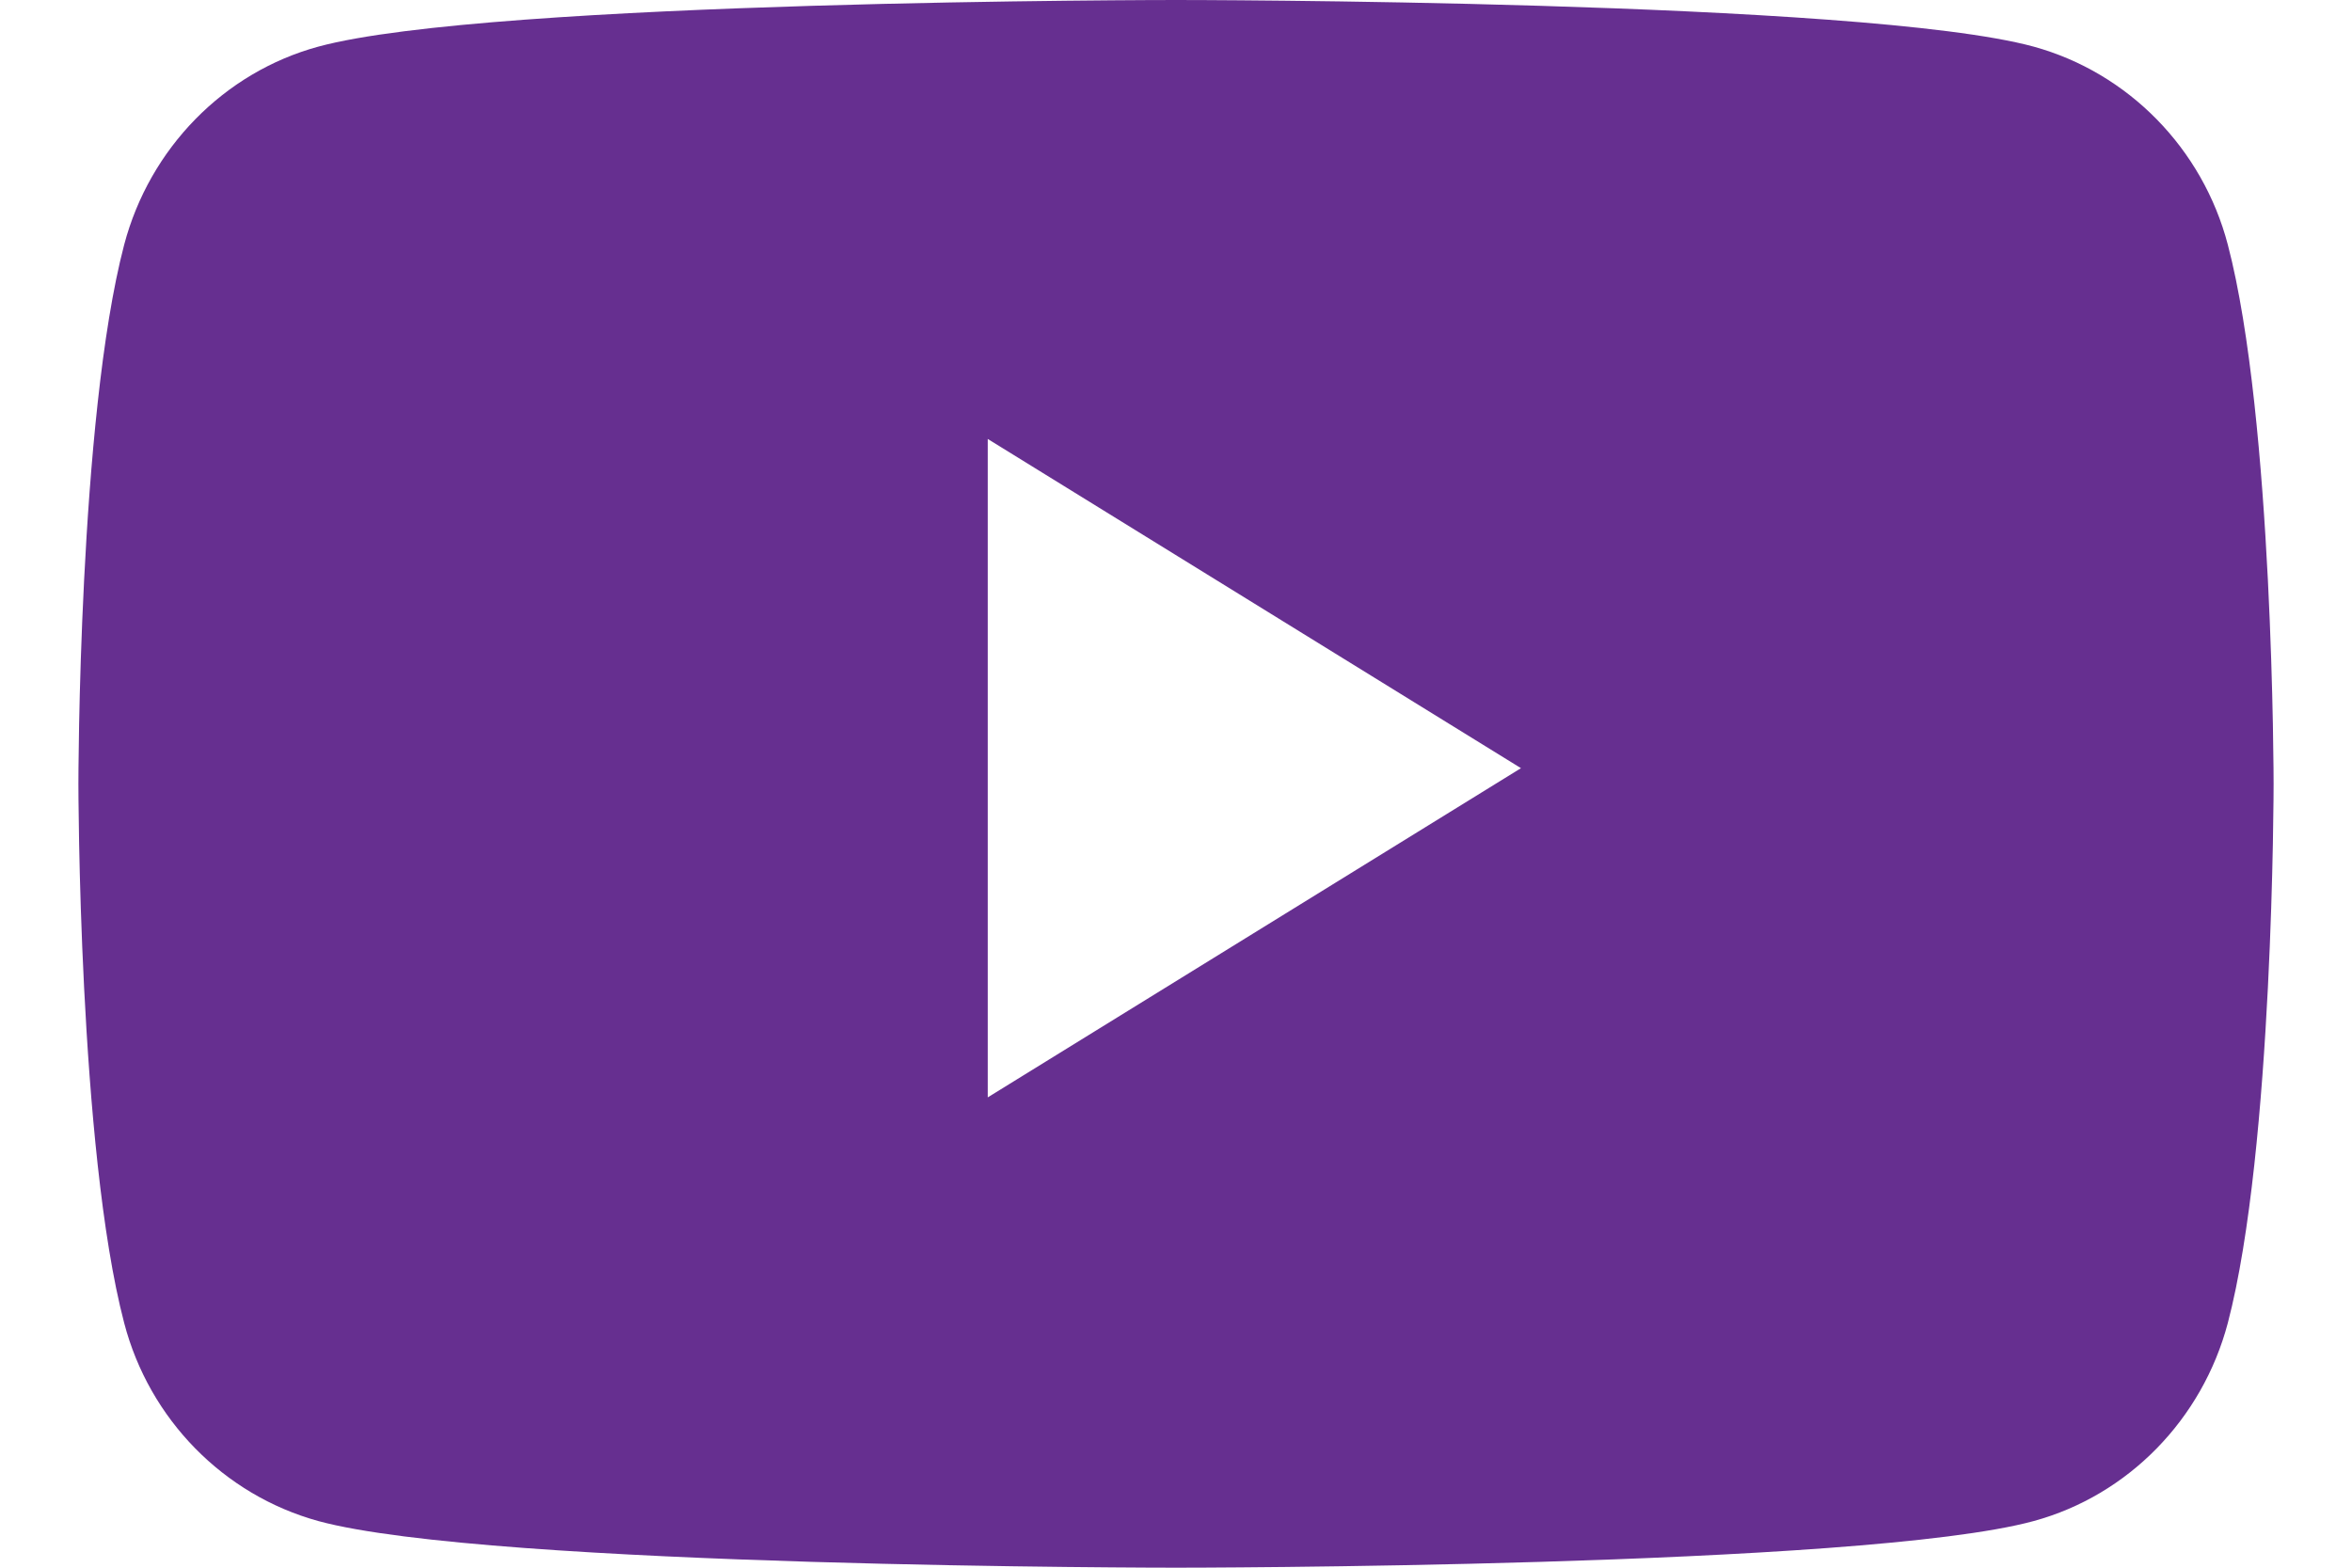
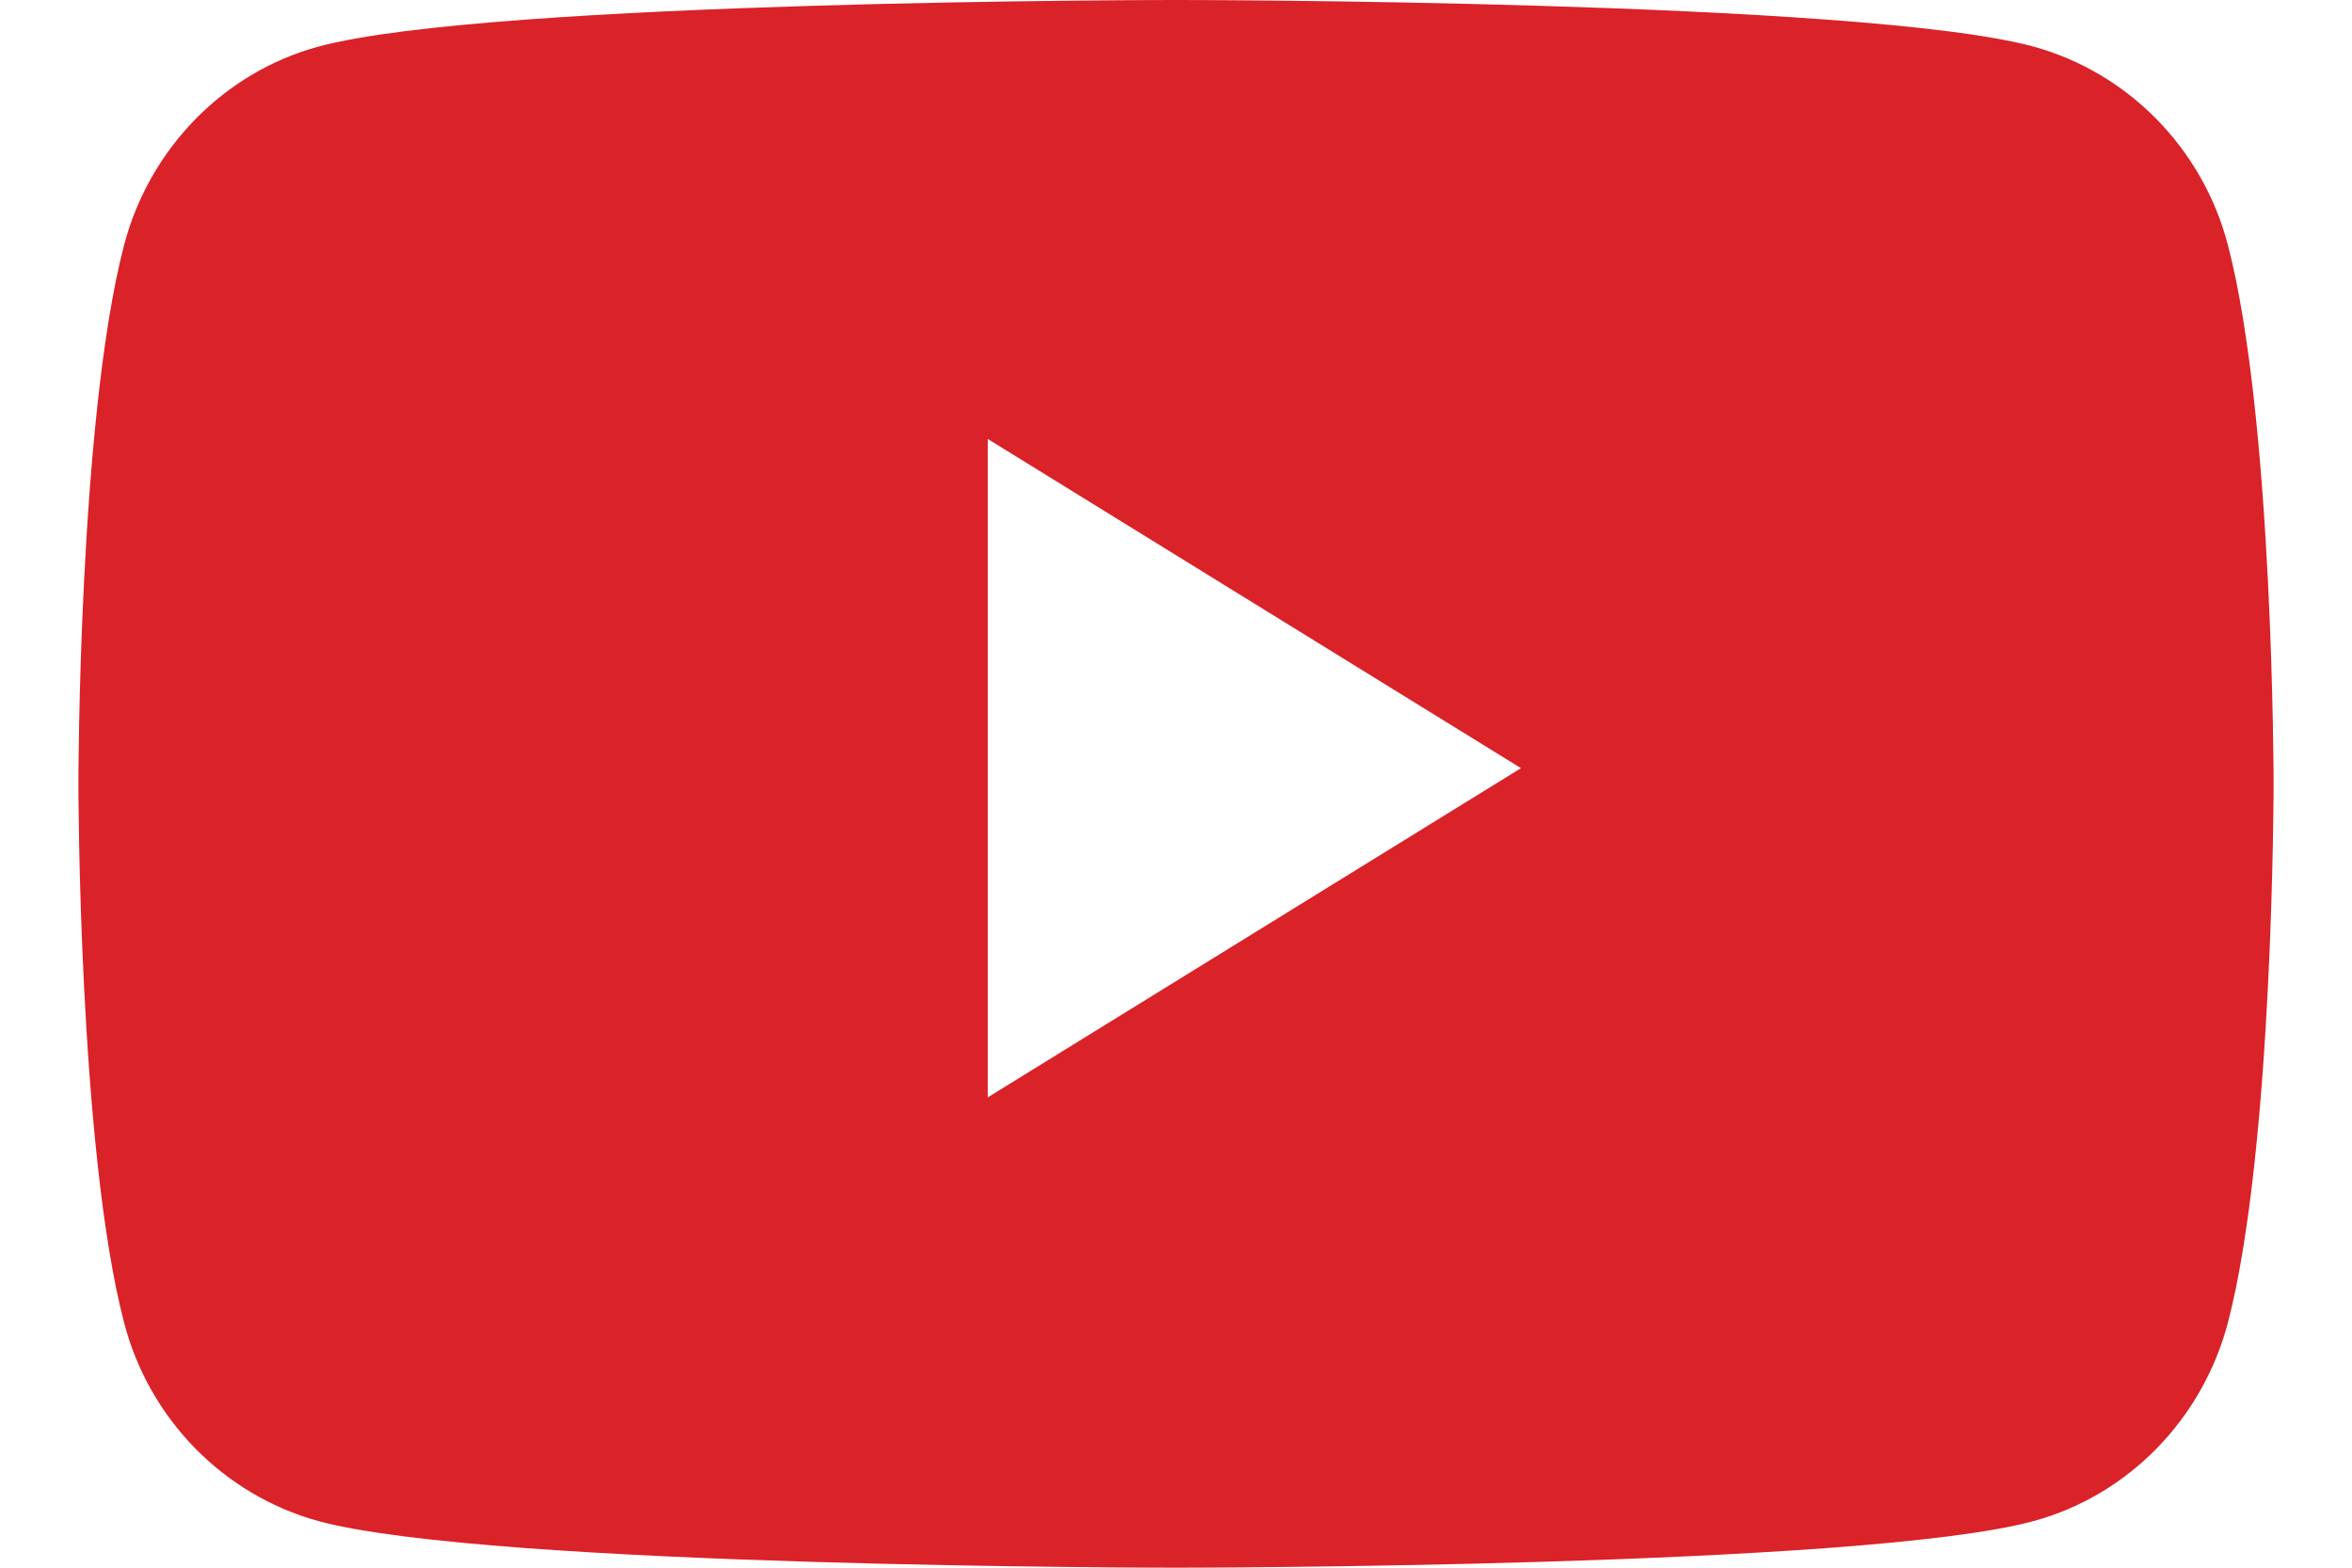
<svg xmlns="http://www.w3.org/2000/svg" width="24" height="16" viewBox="0 0 24 16" fill="none">
-   <path fill-rule="evenodd" clip-rule="evenodd" d="M20.752 0.476C21.717 0.742 22.476 1.516 22.733 2.498C23.2 4.28 23.2 8 23.2 8C23.2 8 23.2 11.72 22.733 13.502C22.473 14.487 21.714 15.262 20.752 15.524C19.006 16 12 16 12 16C12 16 4.998 16 3.248 15.524C2.282 15.258 1.523 14.484 1.267 13.502C0.8 11.72 0.8 8 0.8 8C0.8 8 0.8 4.28 1.267 2.498C1.527 1.513 2.286 0.738 3.248 0.476C4.998 0 12 0 12 0C12 0 19.006 0 20.752 0.476ZM15.52 7.84L10.079 11.2V4.48L15.52 7.84Z" fill="#662F90" />
+   <path fill-rule="evenodd" clip-rule="evenodd" d="M20.752 0.476C21.717 0.742 22.476 1.516 22.733 2.498C23.2 4.28 23.2 8 23.2 8C23.2 8 23.2 11.72 22.733 13.502C22.473 14.487 21.714 15.262 20.752 15.524C19.006 16 12 16 12 16C12 16 4.998 16 3.248 15.524C2.282 15.258 1.523 14.484 1.267 13.502C0.8 11.72 0.8 8 0.8 8C0.8 8 0.8 4.28 1.267 2.498C1.527 1.513 2.286 0.738 3.248 0.476C4.998 0 12 0 12 0C12 0 19.006 0 20.752 0.476ZM15.52 7.84L10.079 11.2V4.48L15.52 7.84Z" fill="#da2229" />
</svg>
